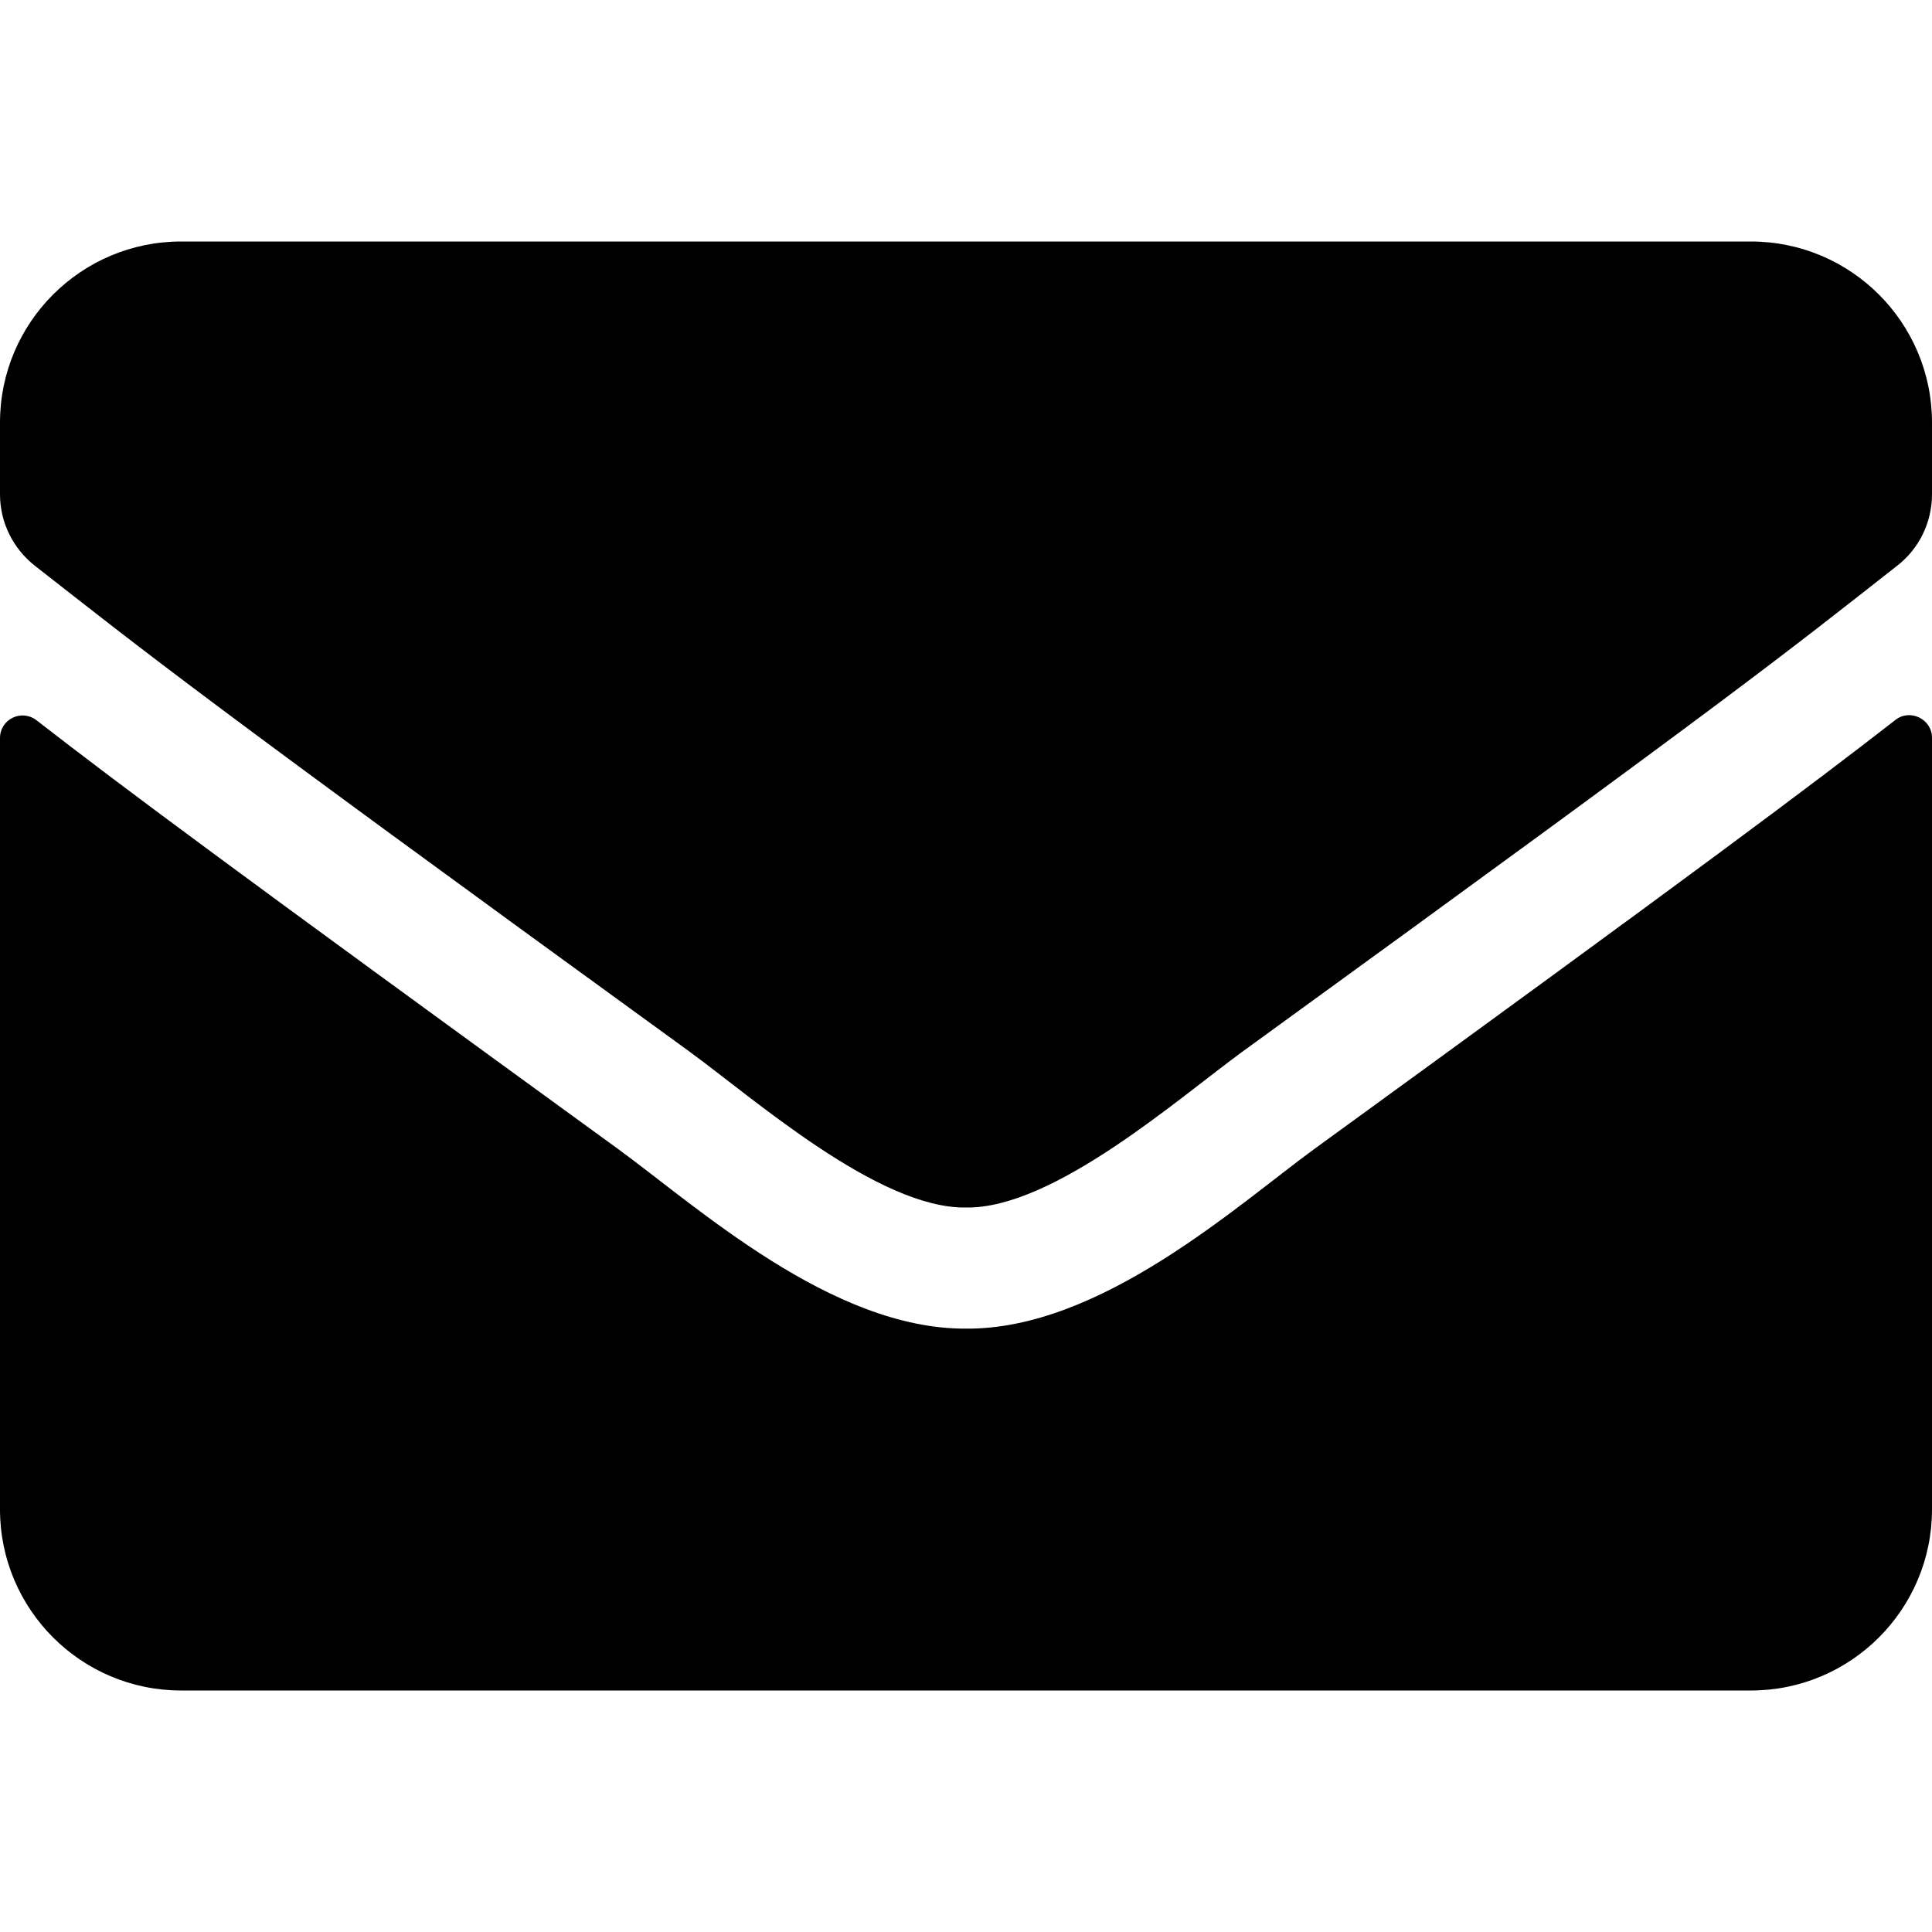
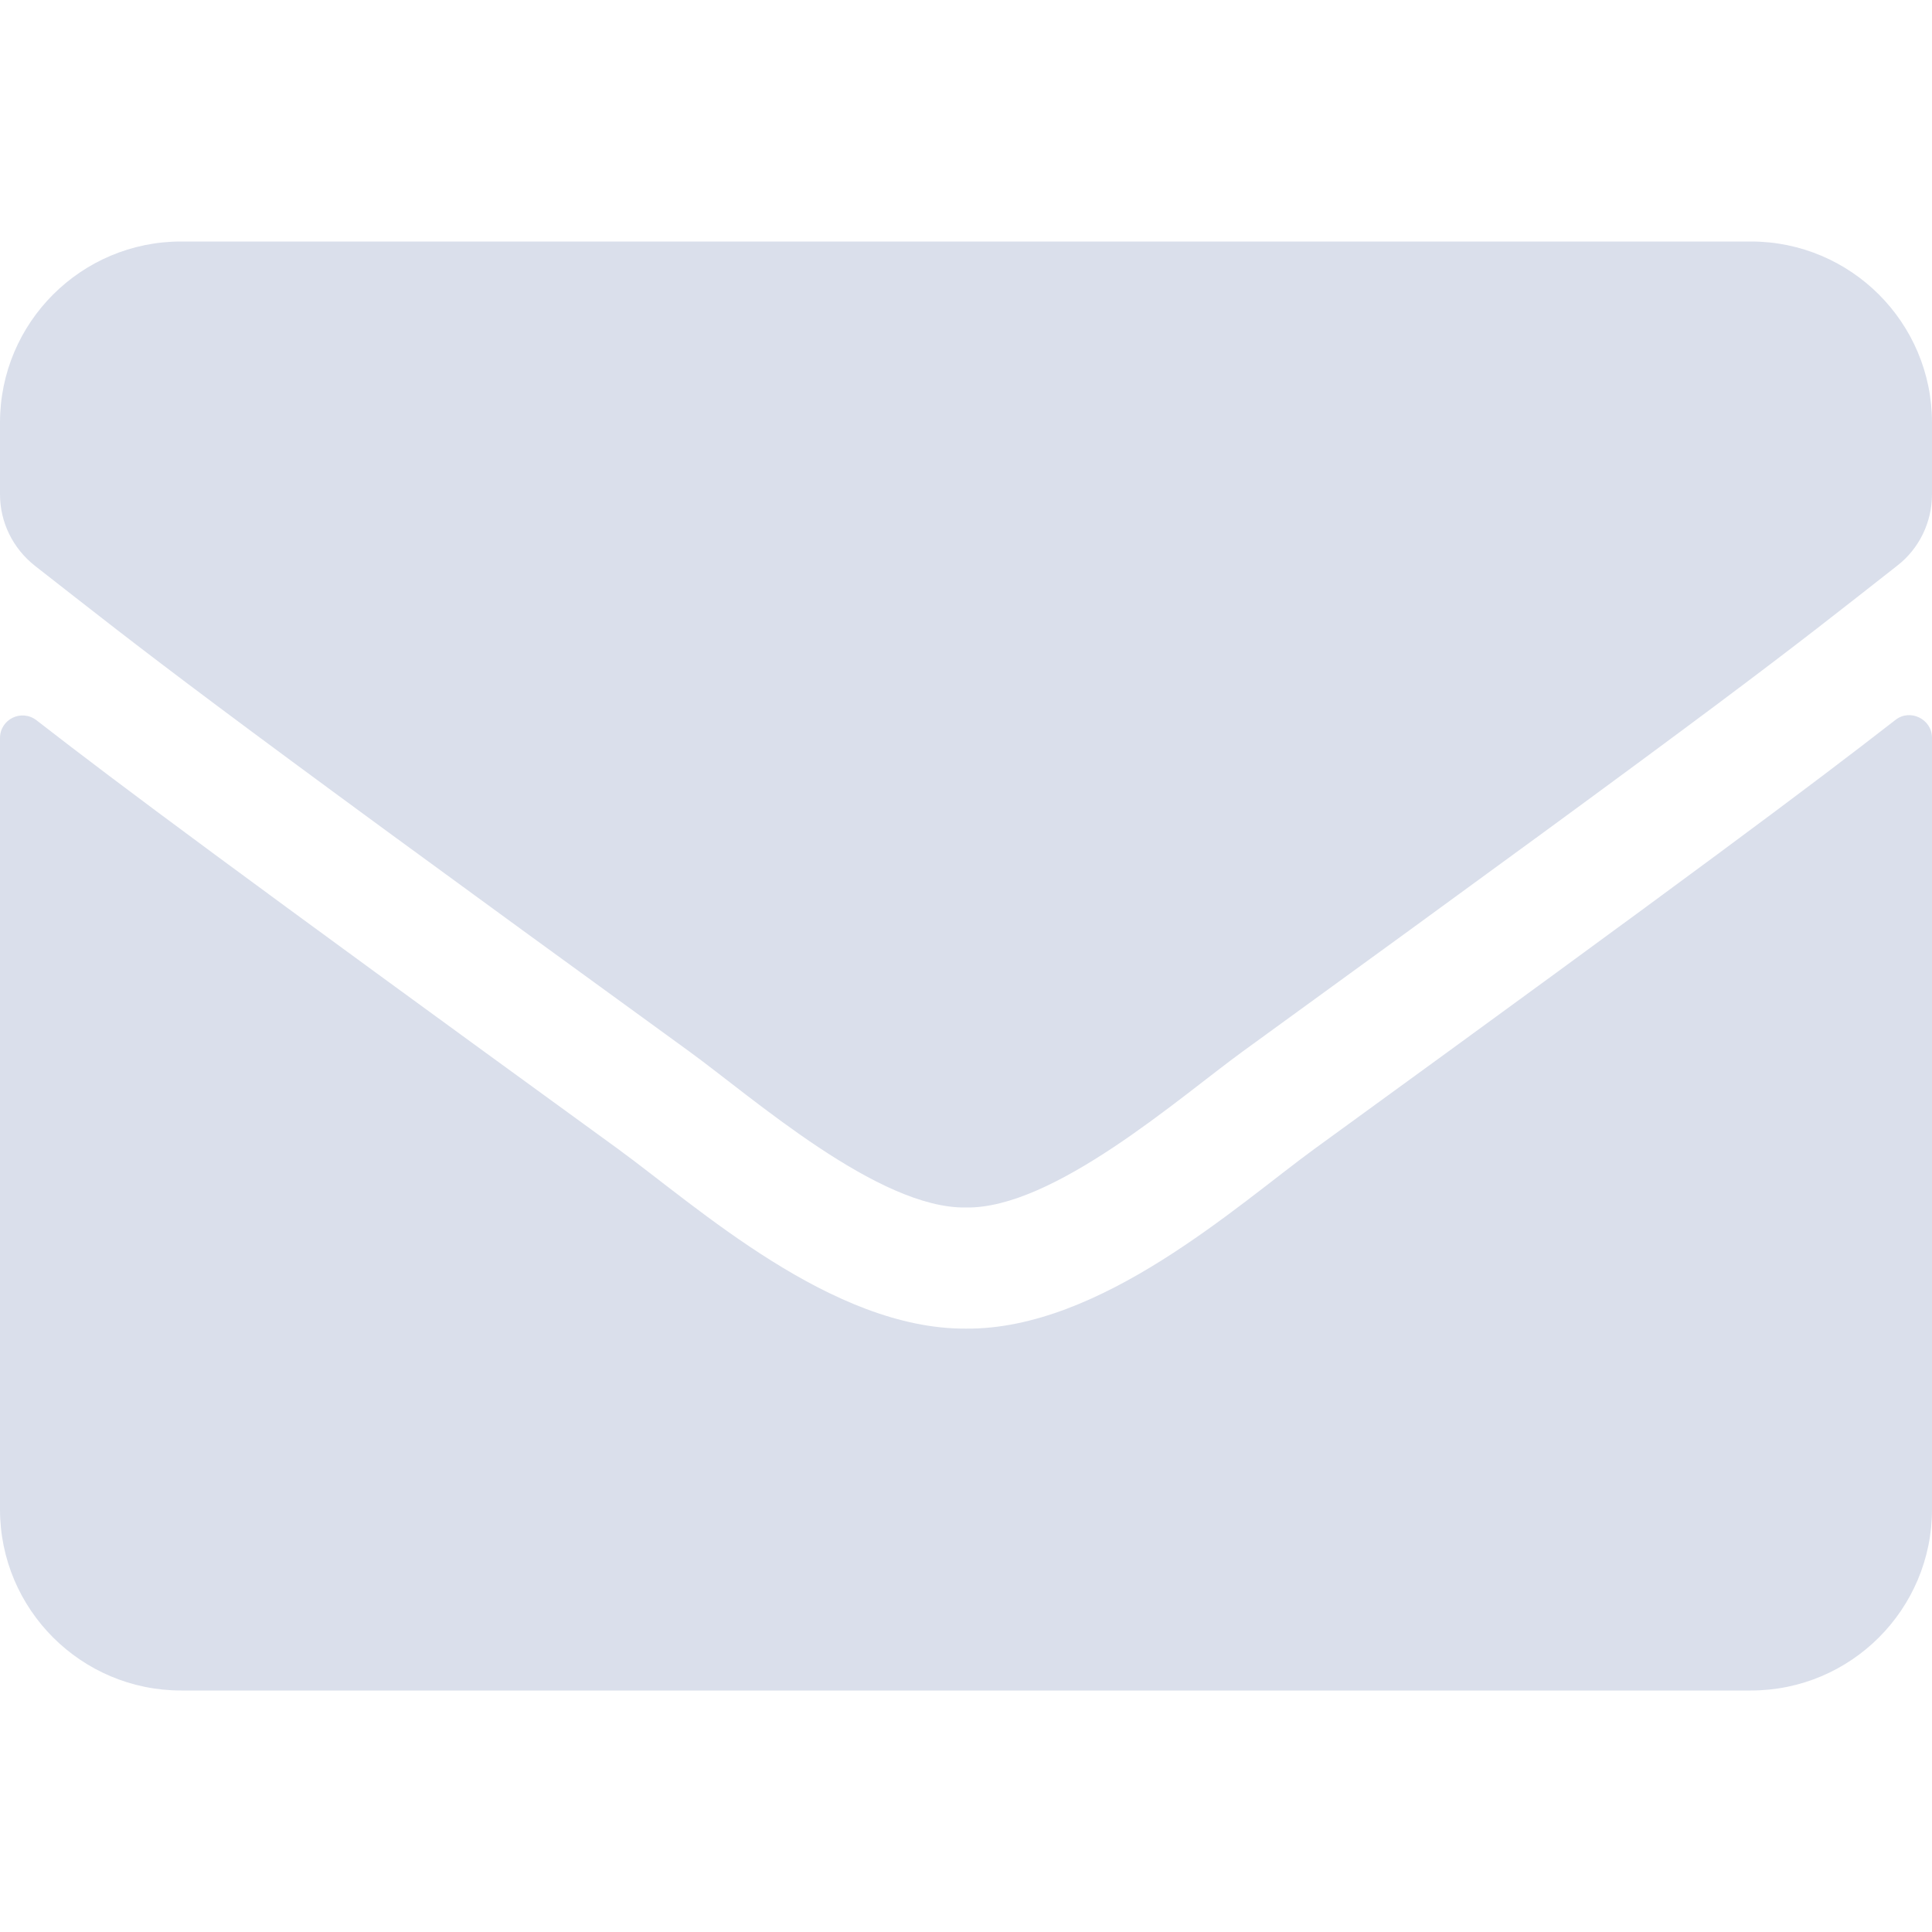
<svg xmlns="http://www.w3.org/2000/svg" aria-hidden="true" focusable="false" data-prefix="fas" data-icon="envelope" class="svg-inline--fa fa-envelope fa-w-16" role="img" viewBox="0 0 512 512">
-   <path fill="currentColor" d="M502.3 190.8c3.9-3.1 9.7-.2 9.7 4.7V400c0 26.5-21.5 48-48 48H48c-26.5 0-48-21.5-48-48V195.6c0-5 5.7-7.8 9.7-4.7 22.4 17.4 52.1 39.5 154.1 113.6 21.1 15.4 56.7 47.8 92.2 47.6 35.7.3 72-32.8 92.3-47.6 102-74.1 131.6-96.3 154-113.7zM256 320c23.2.4 56.6-29.2 73.4-41.4 132.7-96.3 142.8-104.7 173.4-128.7 5.8-4.5 9.2-11.5 9.2-18.9v-19c0-26.5-21.5-48-48-48H48C21.5 64 0 85.5 0 112v19c0 7.4 3.4 14.3 9.2 18.9 30.6 23.9 40.7 32.4 173.4 128.7 16.8 12.2 50.2 41.8 73.4 41.4z" />
+   <path fill="#DADFEB" d="M502.3 190.8c3.9-3.1 9.7-.2 9.7 4.7V400c0 26.5-21.5 48-48 48H48c-26.5 0-48-21.5-48-48V195.6c0-5 5.7-7.8 9.7-4.7 22.4 17.4 52.1 39.5 154.1 113.6 21.1 15.4 56.7 47.8 92.2 47.6 35.7.3 72-32.8 92.3-47.6 102-74.1 131.6-96.3 154-113.7zM256 320c23.2.4 56.6-29.2 73.4-41.4 132.7-96.3 142.8-104.7 173.4-128.7 5.8-4.5 9.2-11.5 9.2-18.9v-19c0-26.5-21.5-48-48-48H48C21.5 64 0 85.5 0 112v19c0 7.4 3.4 14.3 9.2 18.9 30.6 23.9 40.7 32.4 173.4 128.7 16.8 12.2 50.2 41.8 73.4 41.4z" />
</svg>
